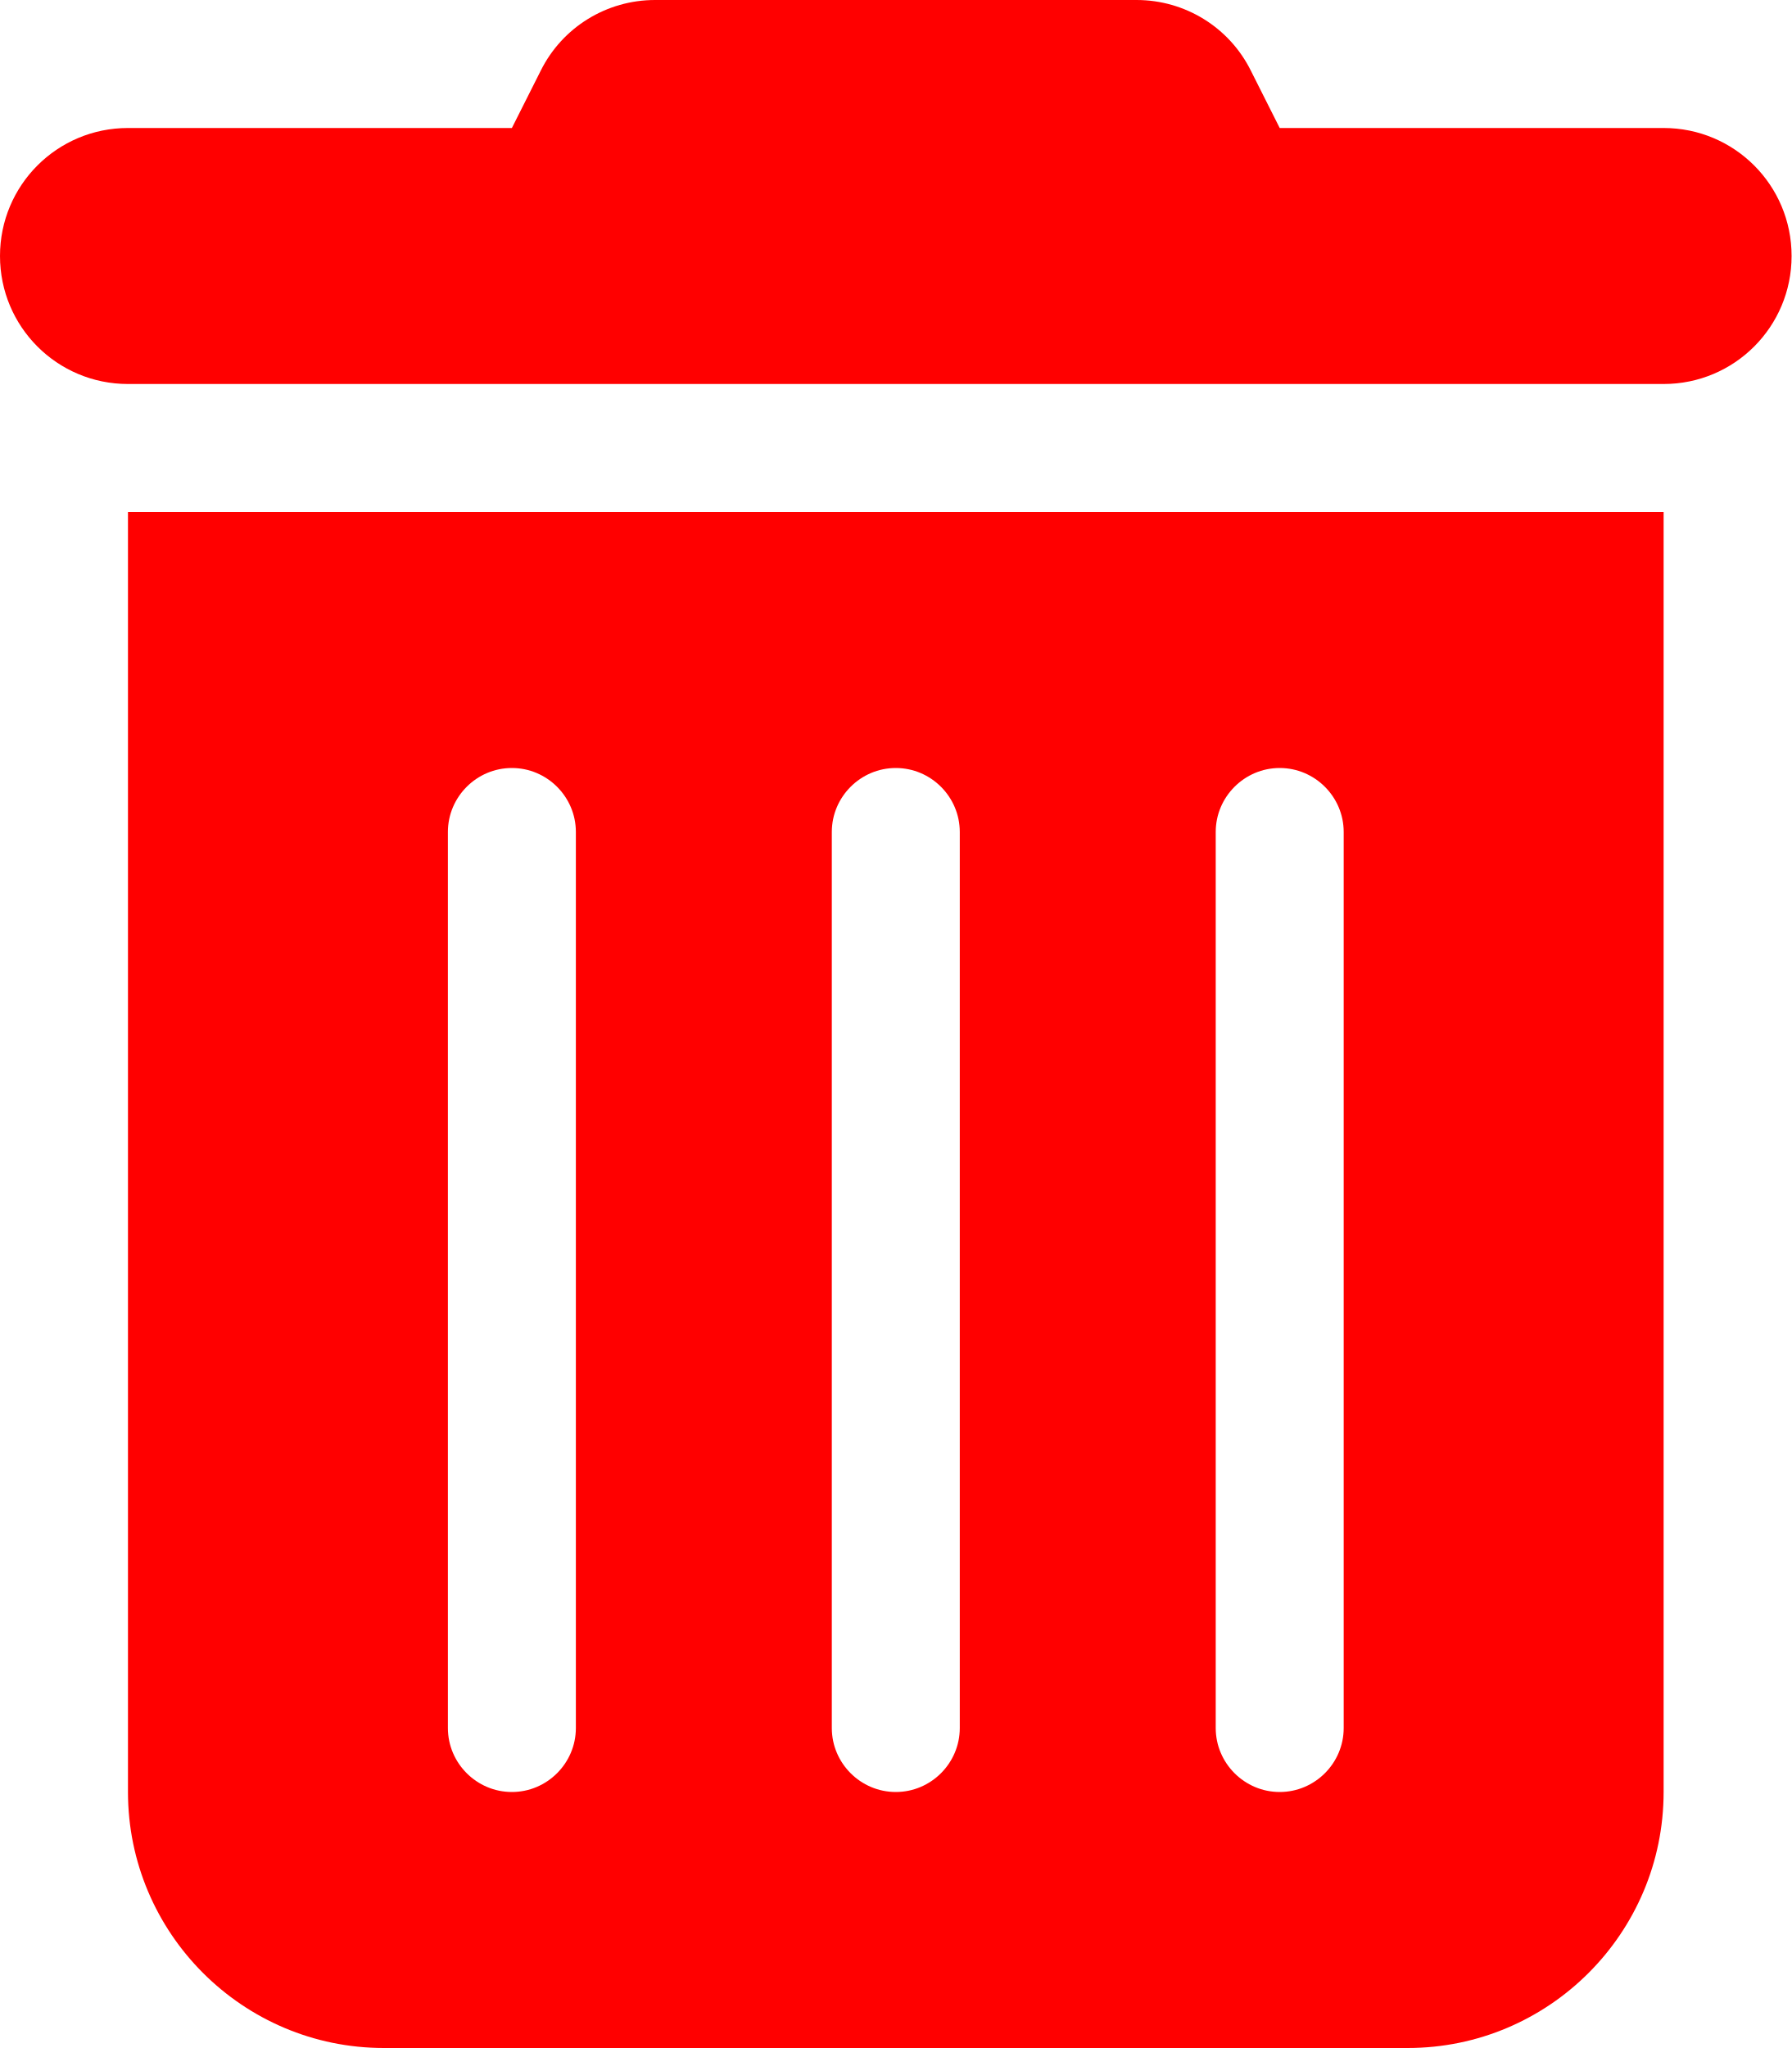
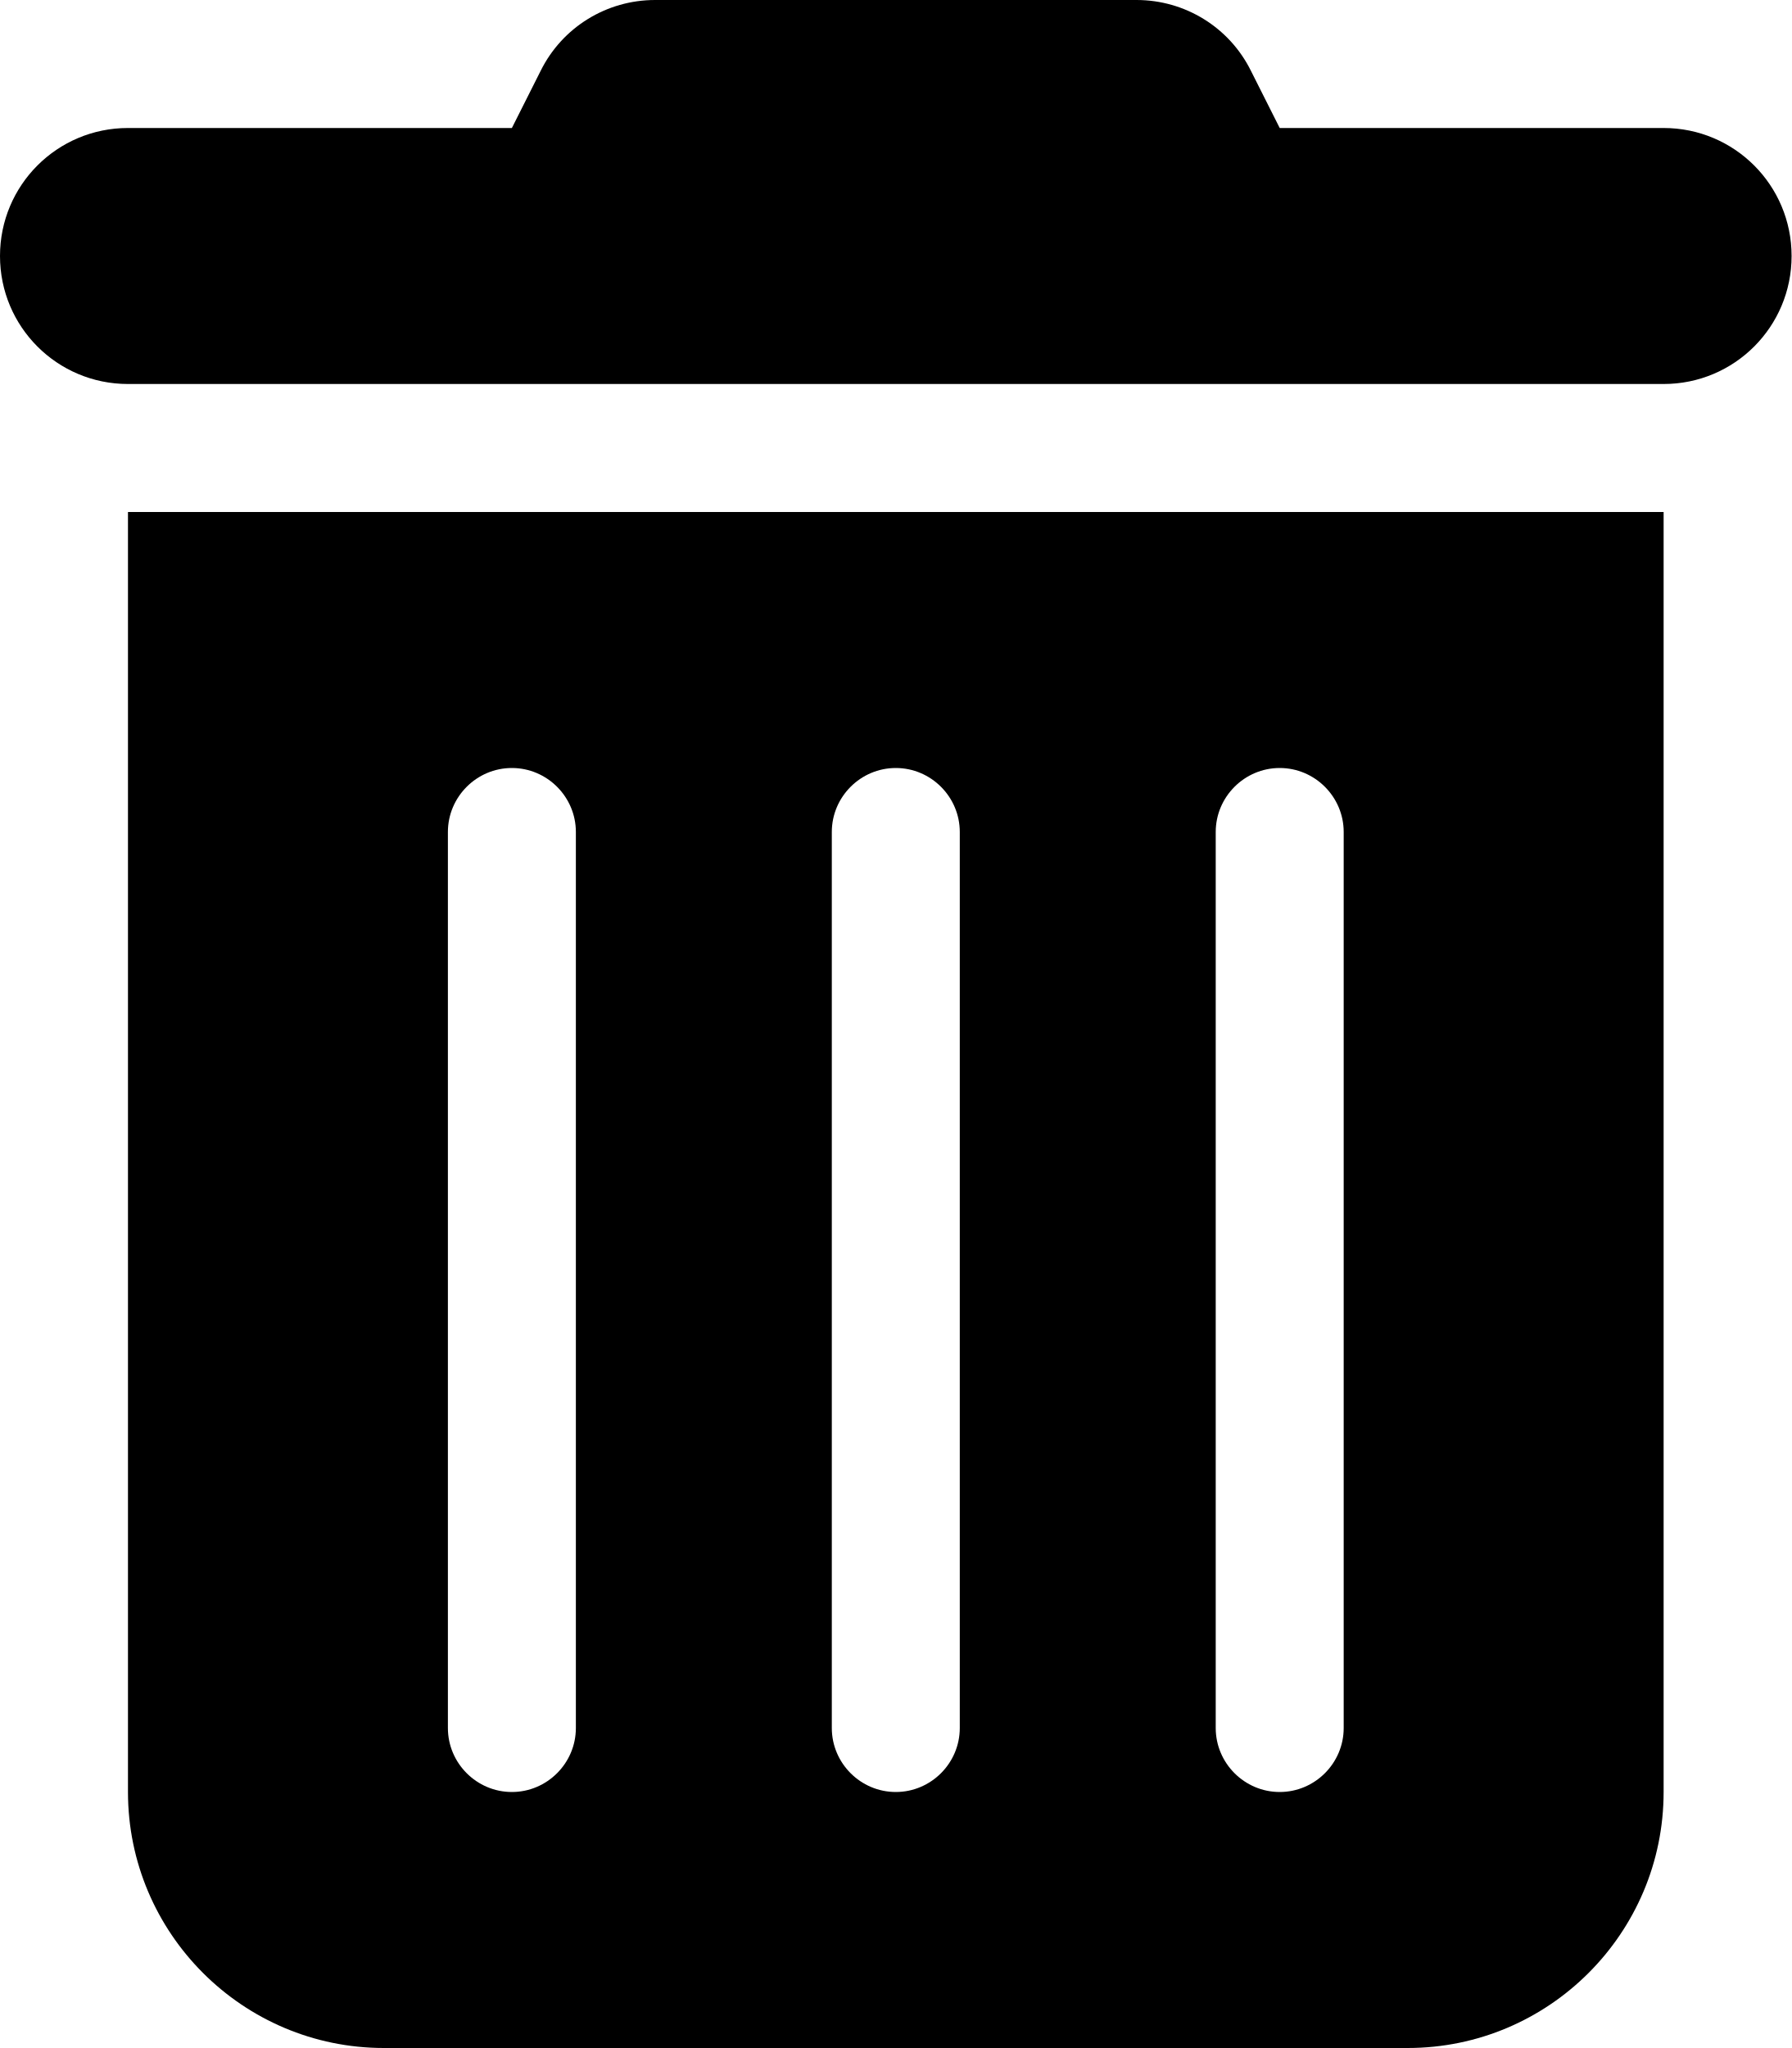
- <svg xmlns="http://www.w3.org/2000/svg" fill="#ff0000" height="16" width="14" viewBox="0 0 448 512">
+ <svg xmlns="http://www.w3.org/2000/svg" height="16" width="14" viewBox="0 0 448 512">
  <path d="M135.2 17.7C140.6 6.8 151.7 0 163.8 0H284.2c12.1 0 23.2 6.8 28.6 17.7L320 32h96c17.7 0 32 14.3 32 32s-14.3 32-32 32H32C14.3 96 0 81.7 0 64S14.3 32 32 32h96l7.2-14.3zM32 128H416V448c0 35.3-28.7 64-64 64H96c-35.3 0-64-28.7-64-64V128zm96 64c-8.8 0-16 7.2-16 16V432c0 8.8 7.2 16 16 16s16-7.2 16-16V208c0-8.8-7.2-16-16-16zm96 0c-8.8 0-16 7.2-16 16V432c0 8.8 7.2 16 16 16s16-7.2 16-16V208c0-8.8-7.2-16-16-16zm96 0c-8.8 0-16 7.2-16 16V432c0 8.8 7.2 16 16 16s16-7.2 16-16V208c0-8.8-7.2-16-16-16z" />
</svg>
